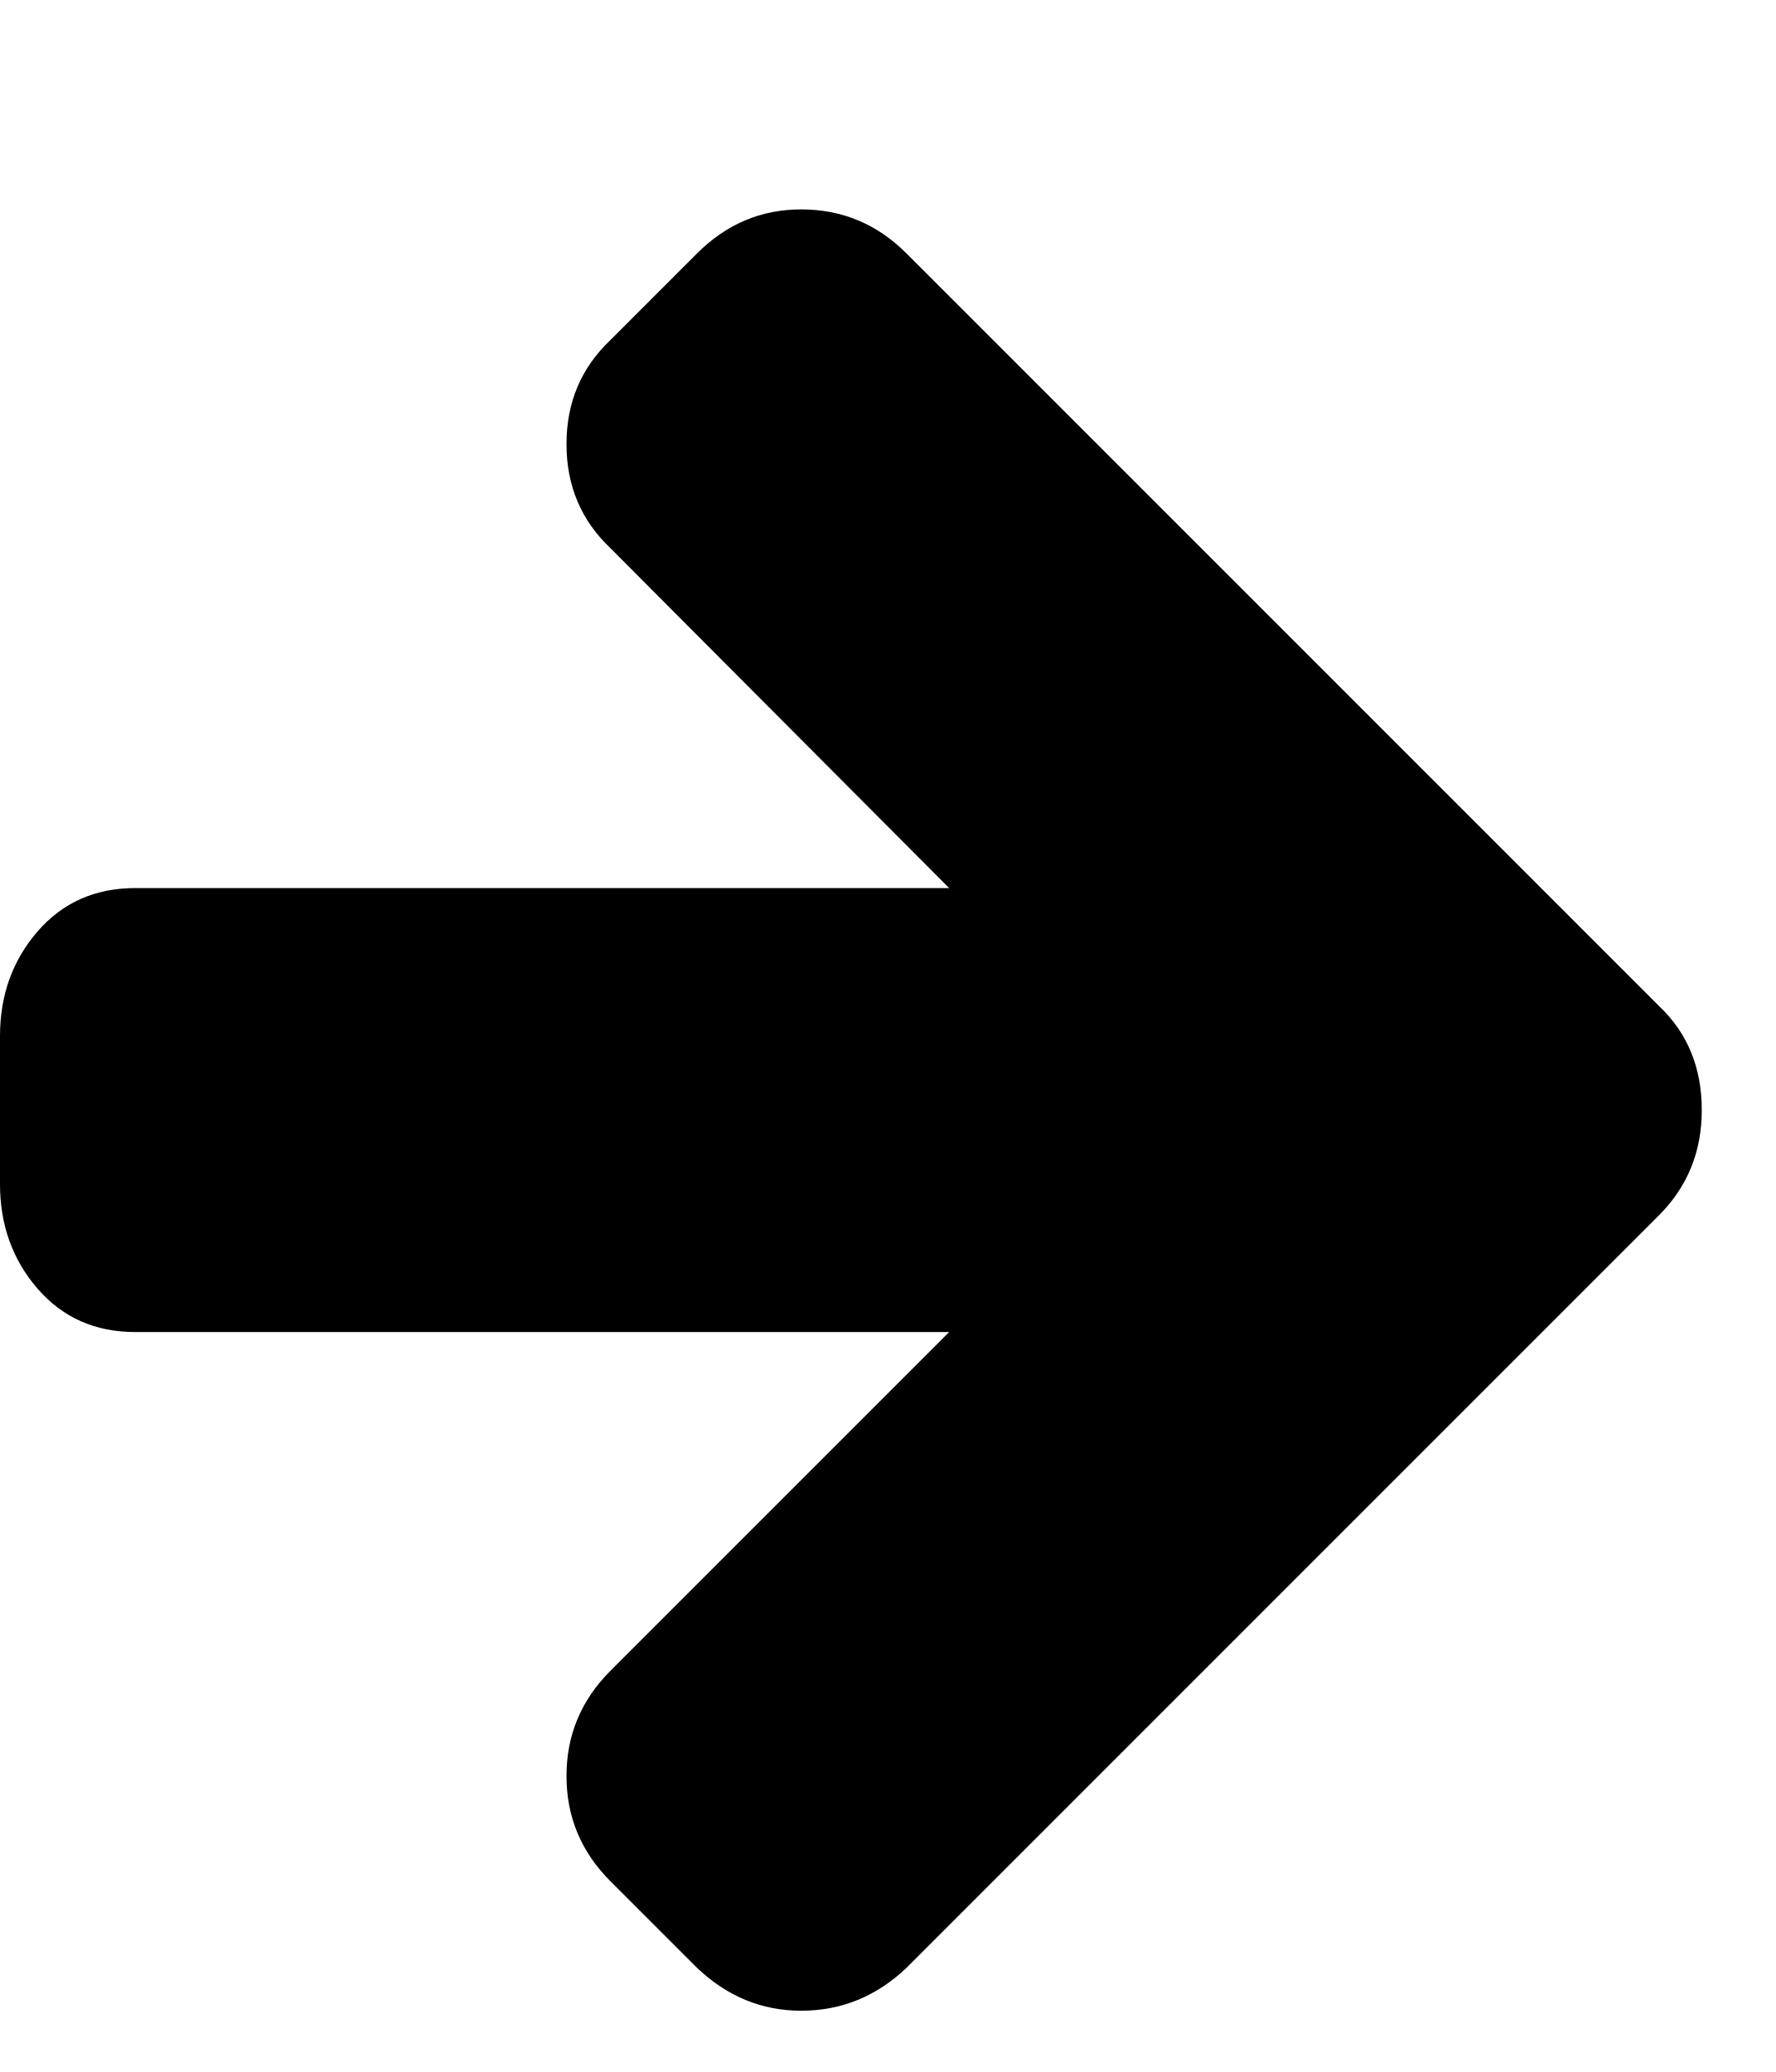
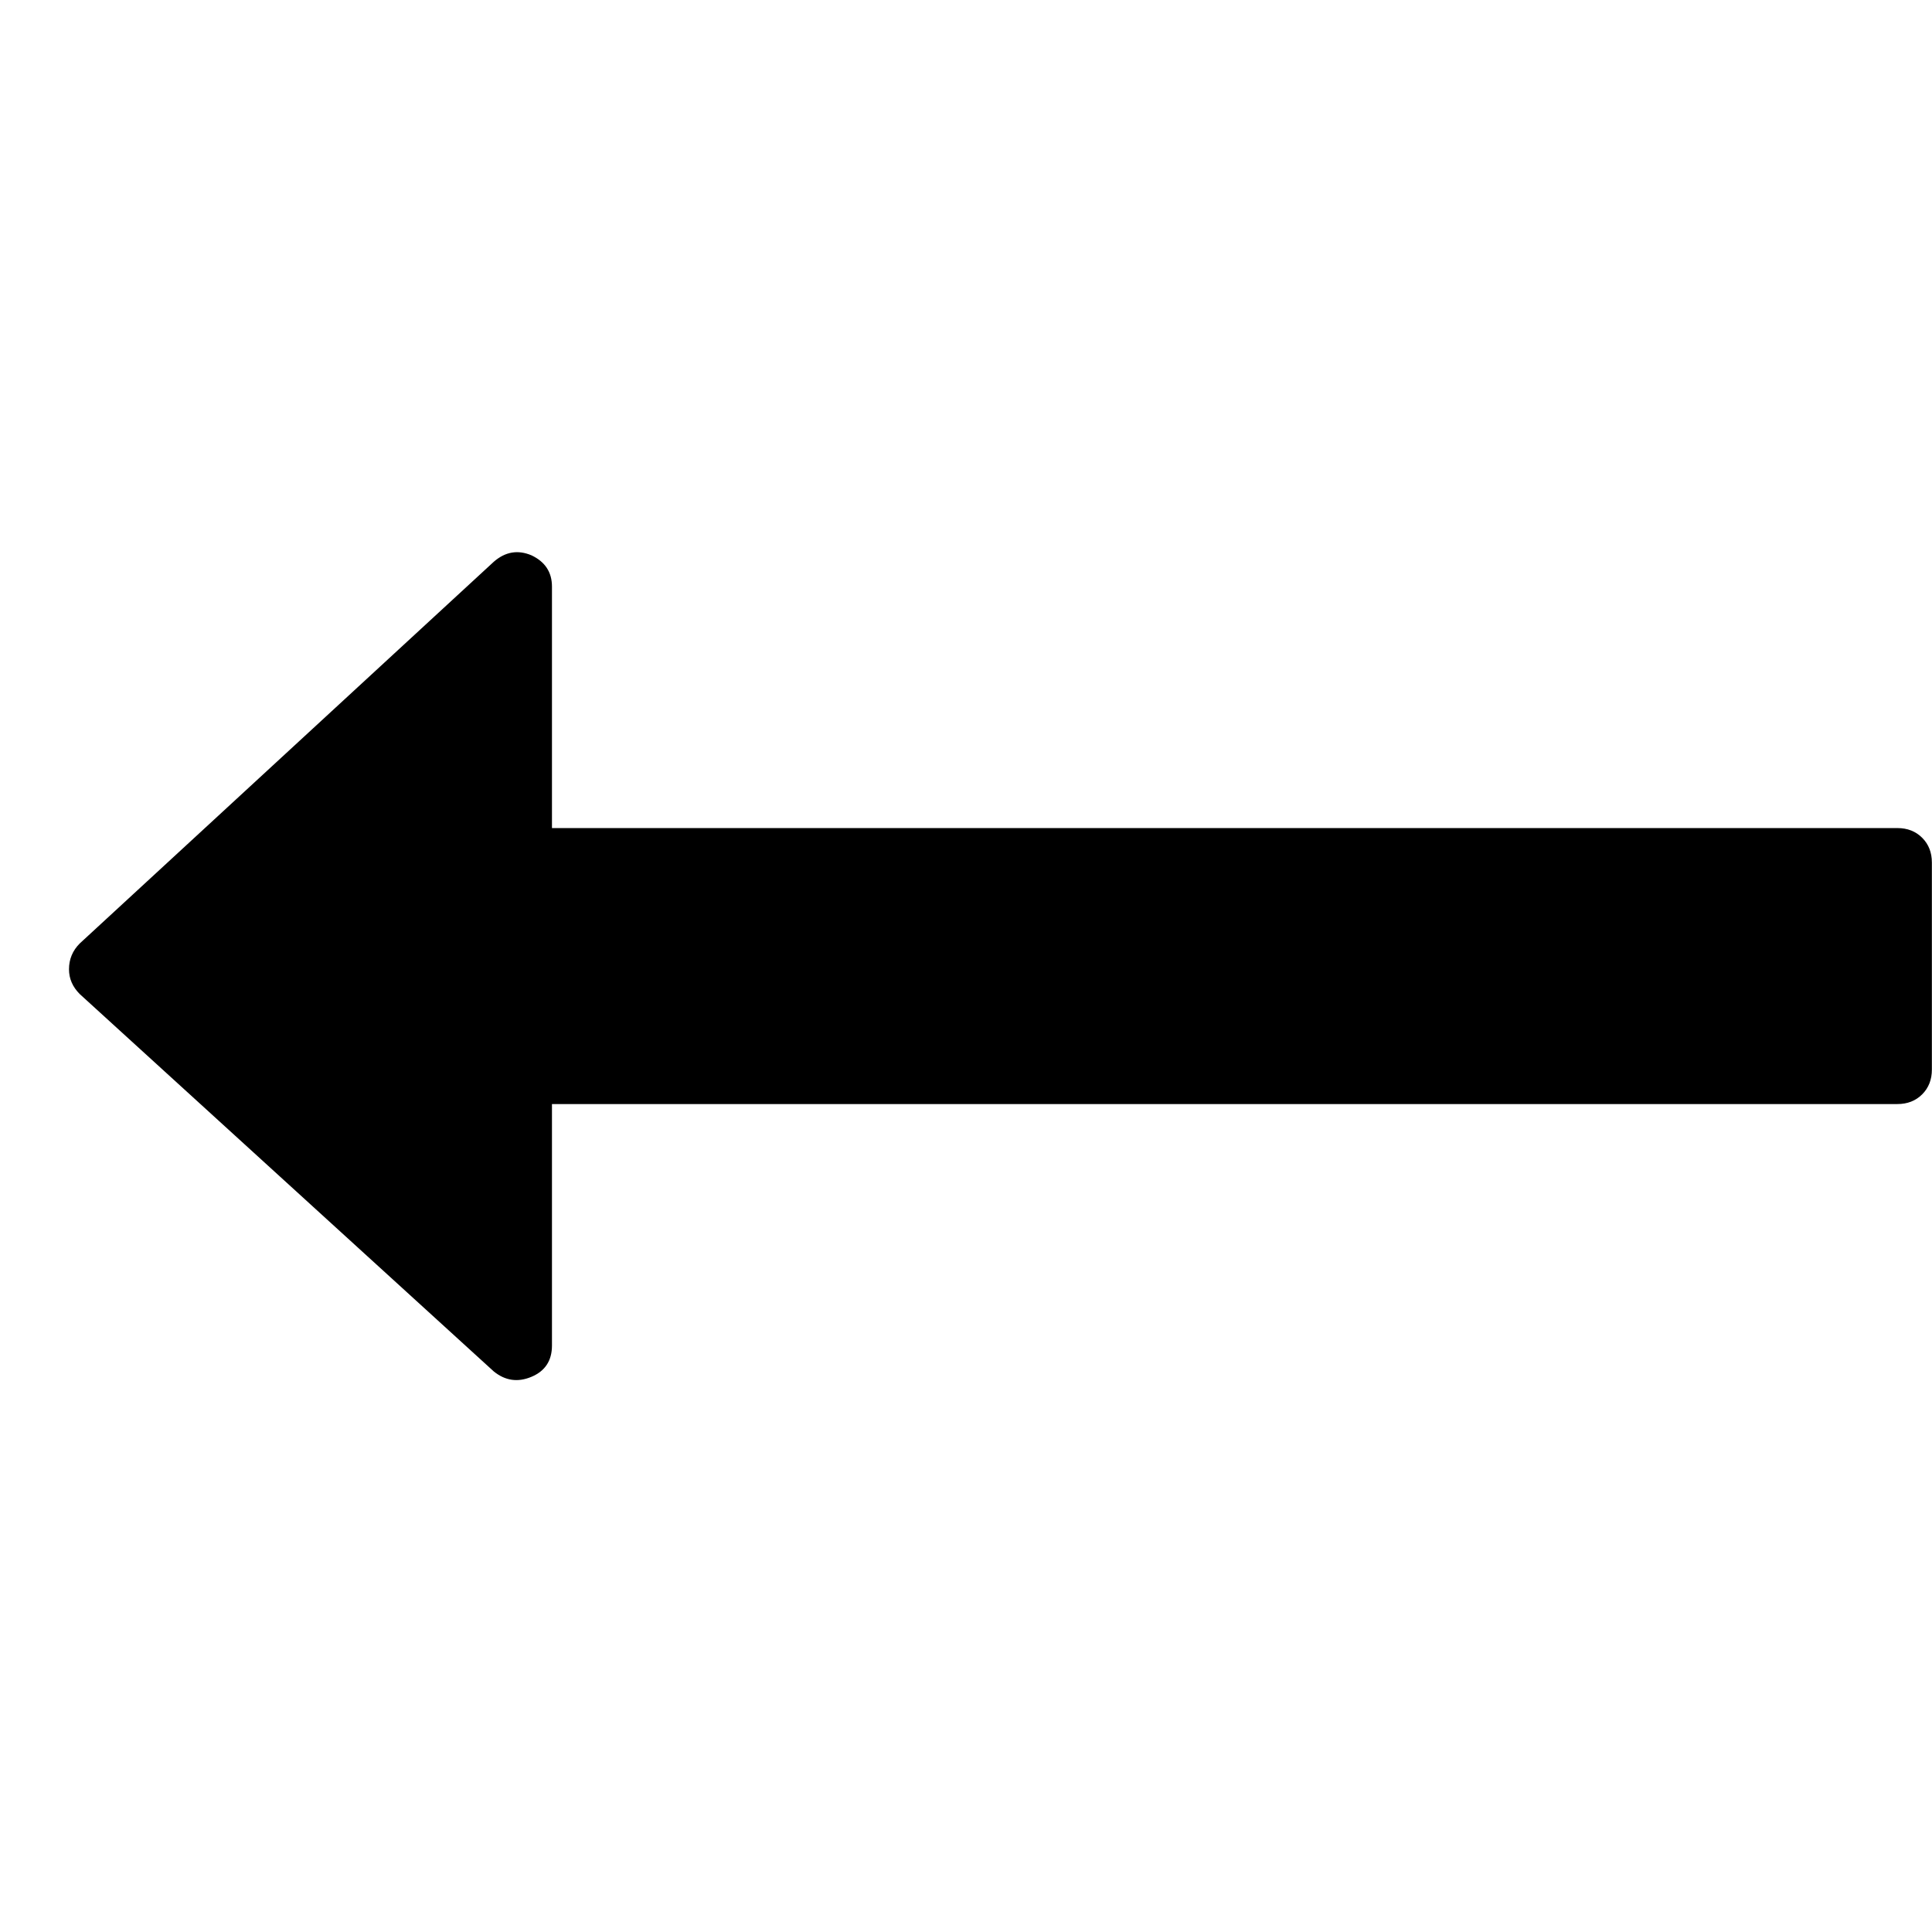
- <svg xmlns="http://www.w3.org/2000/svg" height="1000" width="857.143">
-   <path d="M821.376 535.744q0 30.132 -20.646 50.778l-363.258 363.258q-21.762 20.646 -50.778 20.646 -28.458 0 -50.22 -20.646l-41.85 -41.85q-21.204 -21.204 -21.204 -50.778t21.204 -50.778l163.494 -163.494h-392.832q-29.016 0 -47.151 -20.925t-18.135 -50.499v-71.424q0 -29.574 18.135 -50.499t47.151 -20.925h392.832l-163.494 -164.052q-21.204 -20.088 -21.204 -50.22t21.204 -50.22l41.85 -41.85q21.204 -21.204 50.22 -21.204 29.574 0 50.778 21.204l363.258 363.258q20.646 19.53 20.646 50.22z" />
+ <svg xmlns="http://www.w3.org/2000/svg" height="1000" width="1000">
+   <path d="M999.936 446.464v107.136q0 7.812 -5.022 12.834t-12.834 5.022h-696.384v124.992q0 11.718 -10.602 16.182t-19.53 -2.79l-214.272 -195.3q-5.58 -5.58 -5.58 -12.834 0 -7.812 5.58 -13.392l214.272 -197.532q8.928 -7.812 19.53 -3.348 10.602 5.022 10.602 16.182v124.992h696.384q7.812 0 12.834 5.022t5.022 12.834z" />
</svg>
